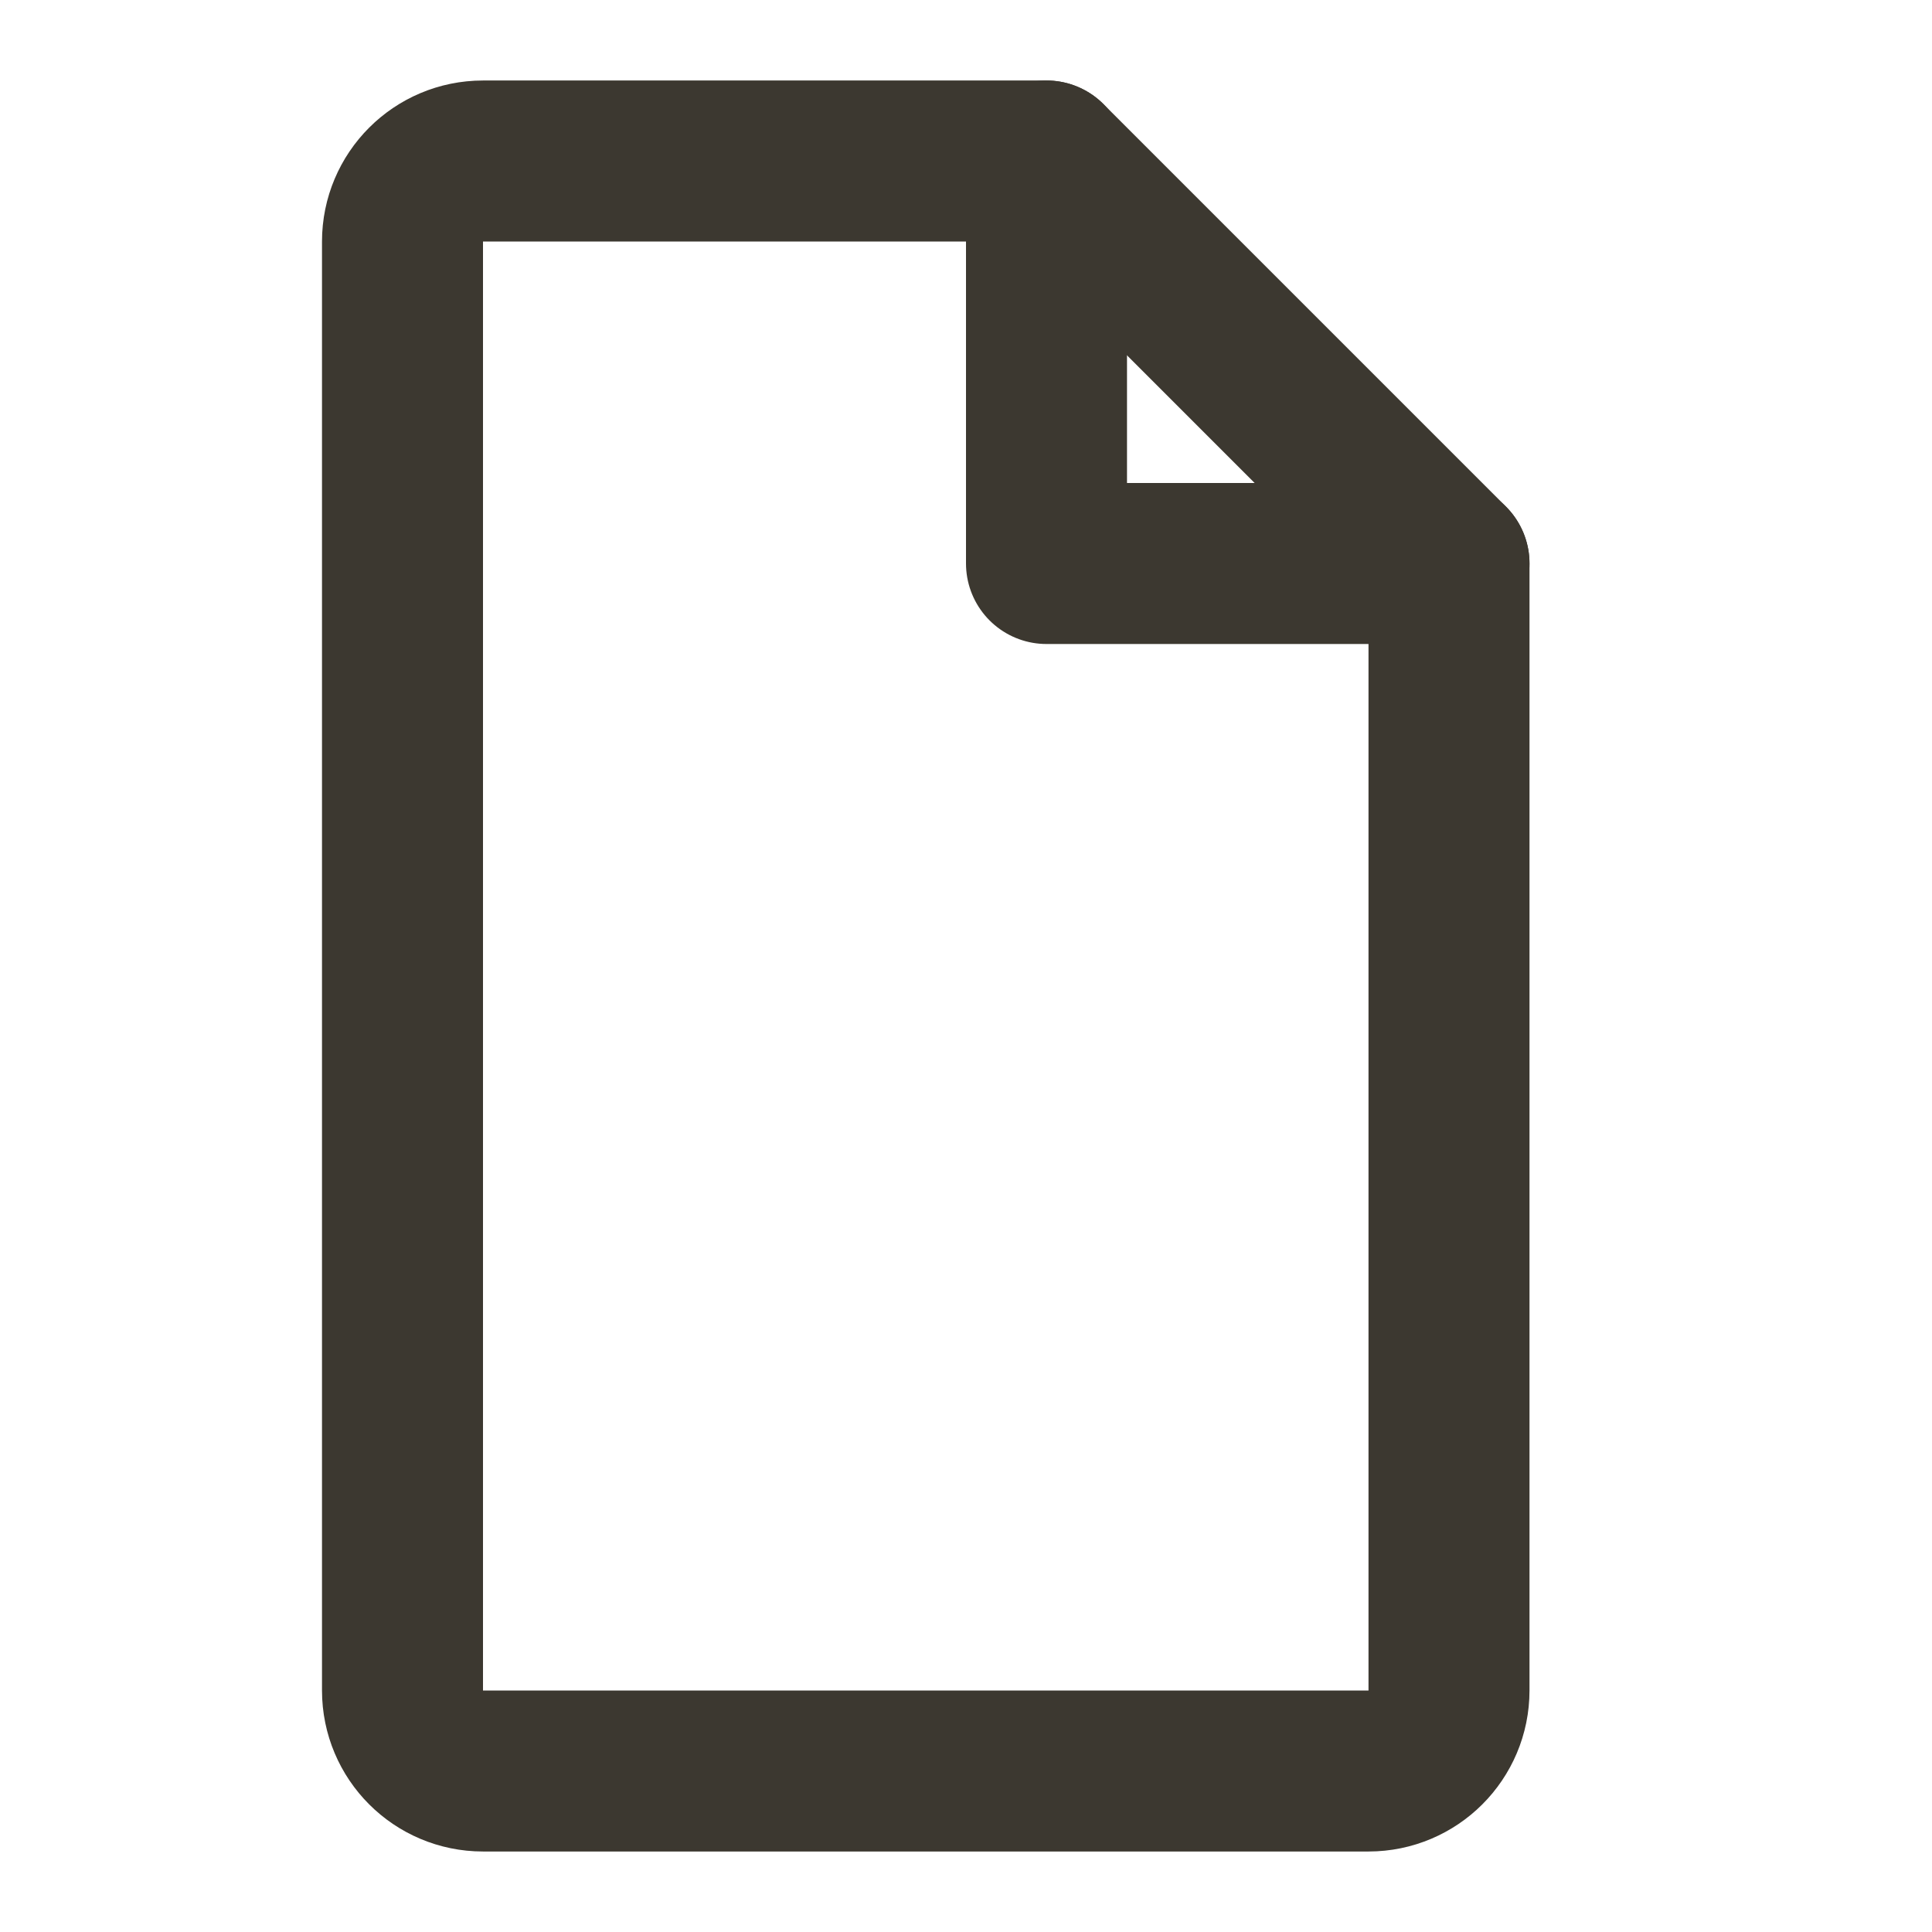
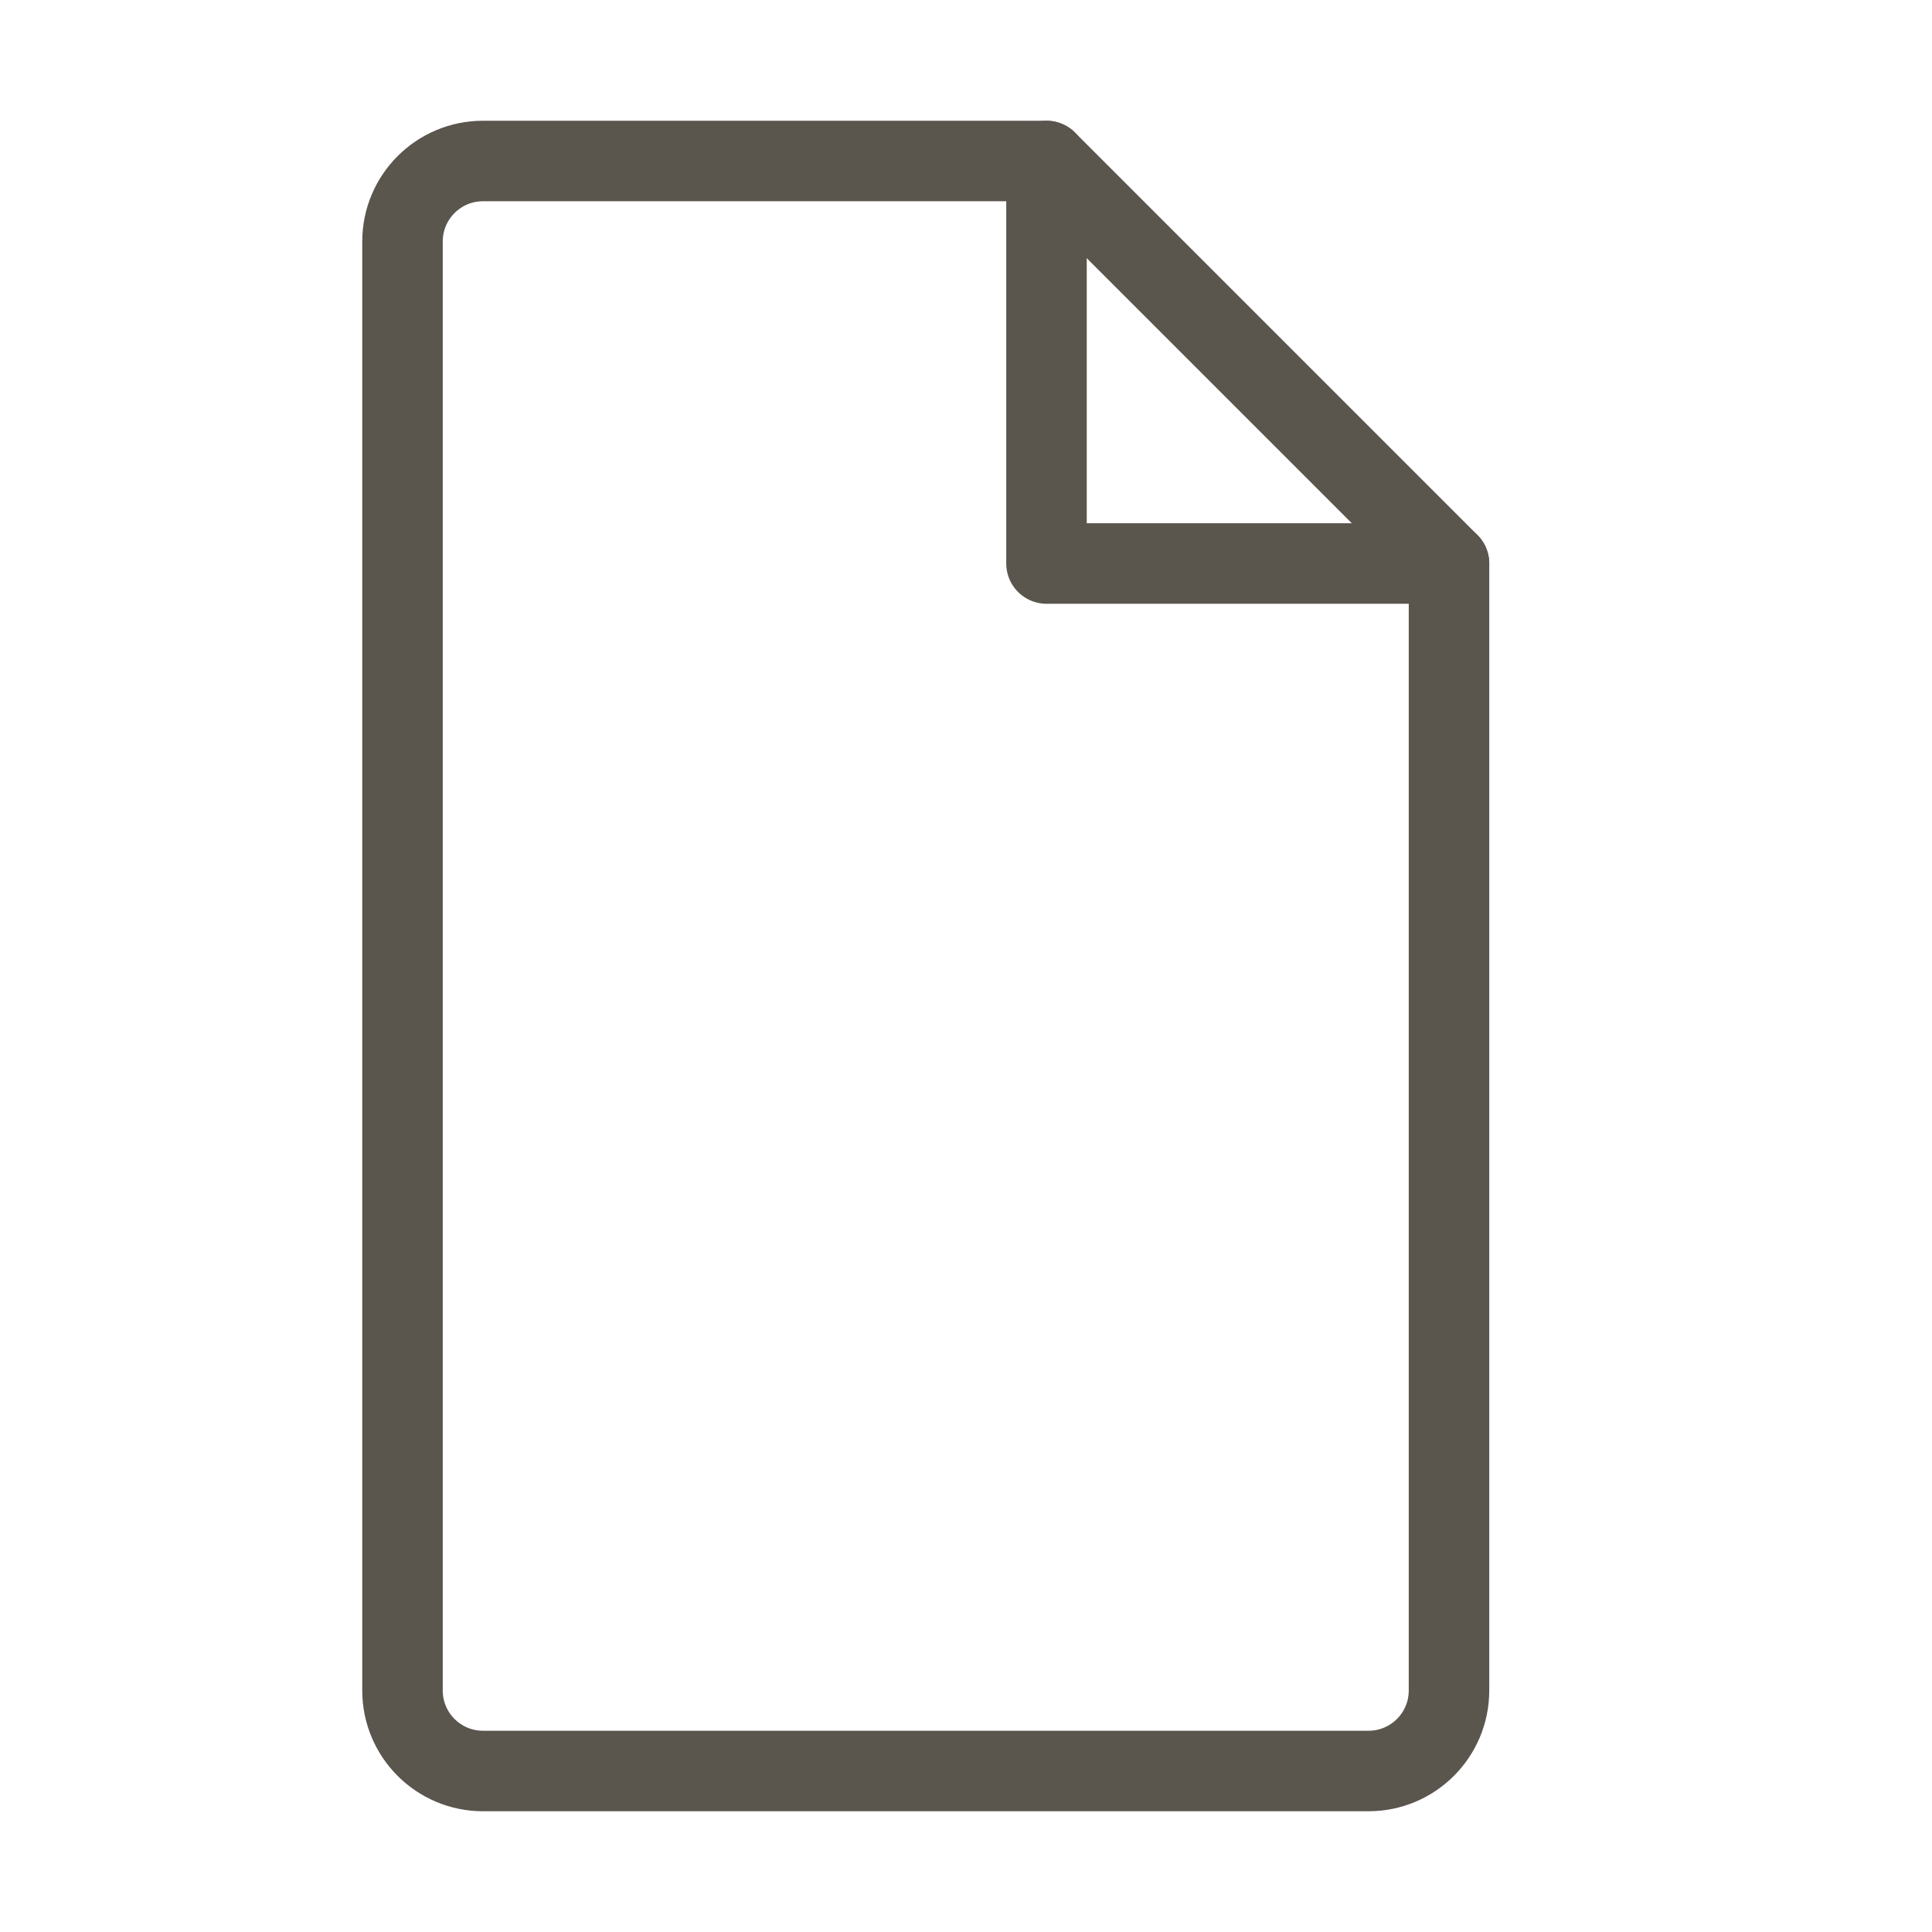
- <svg xmlns="http://www.w3.org/2000/svg" width="24" height="24" viewBox="0 0 24 24" fill="none" stroke="#3C3830" stroke-width="2" stroke-linecap="round" stroke-linejoin="round">
+ <svg xmlns="http://www.w3.org/2000/svg" width="24" height="24" viewBox="0 0 24 24" fill="none" stroke="#5A554D" stroke-width="1" stroke-linecap="round" stroke-linejoin="round">
  <path d="M6 2h7l5 5v14a1 1 0 0 1-1 1H6a1 1 0 0 1-1-1V3a1 1 0 0 1 1-1z" />
  <path d="M13 2v5h5" />
</svg>
